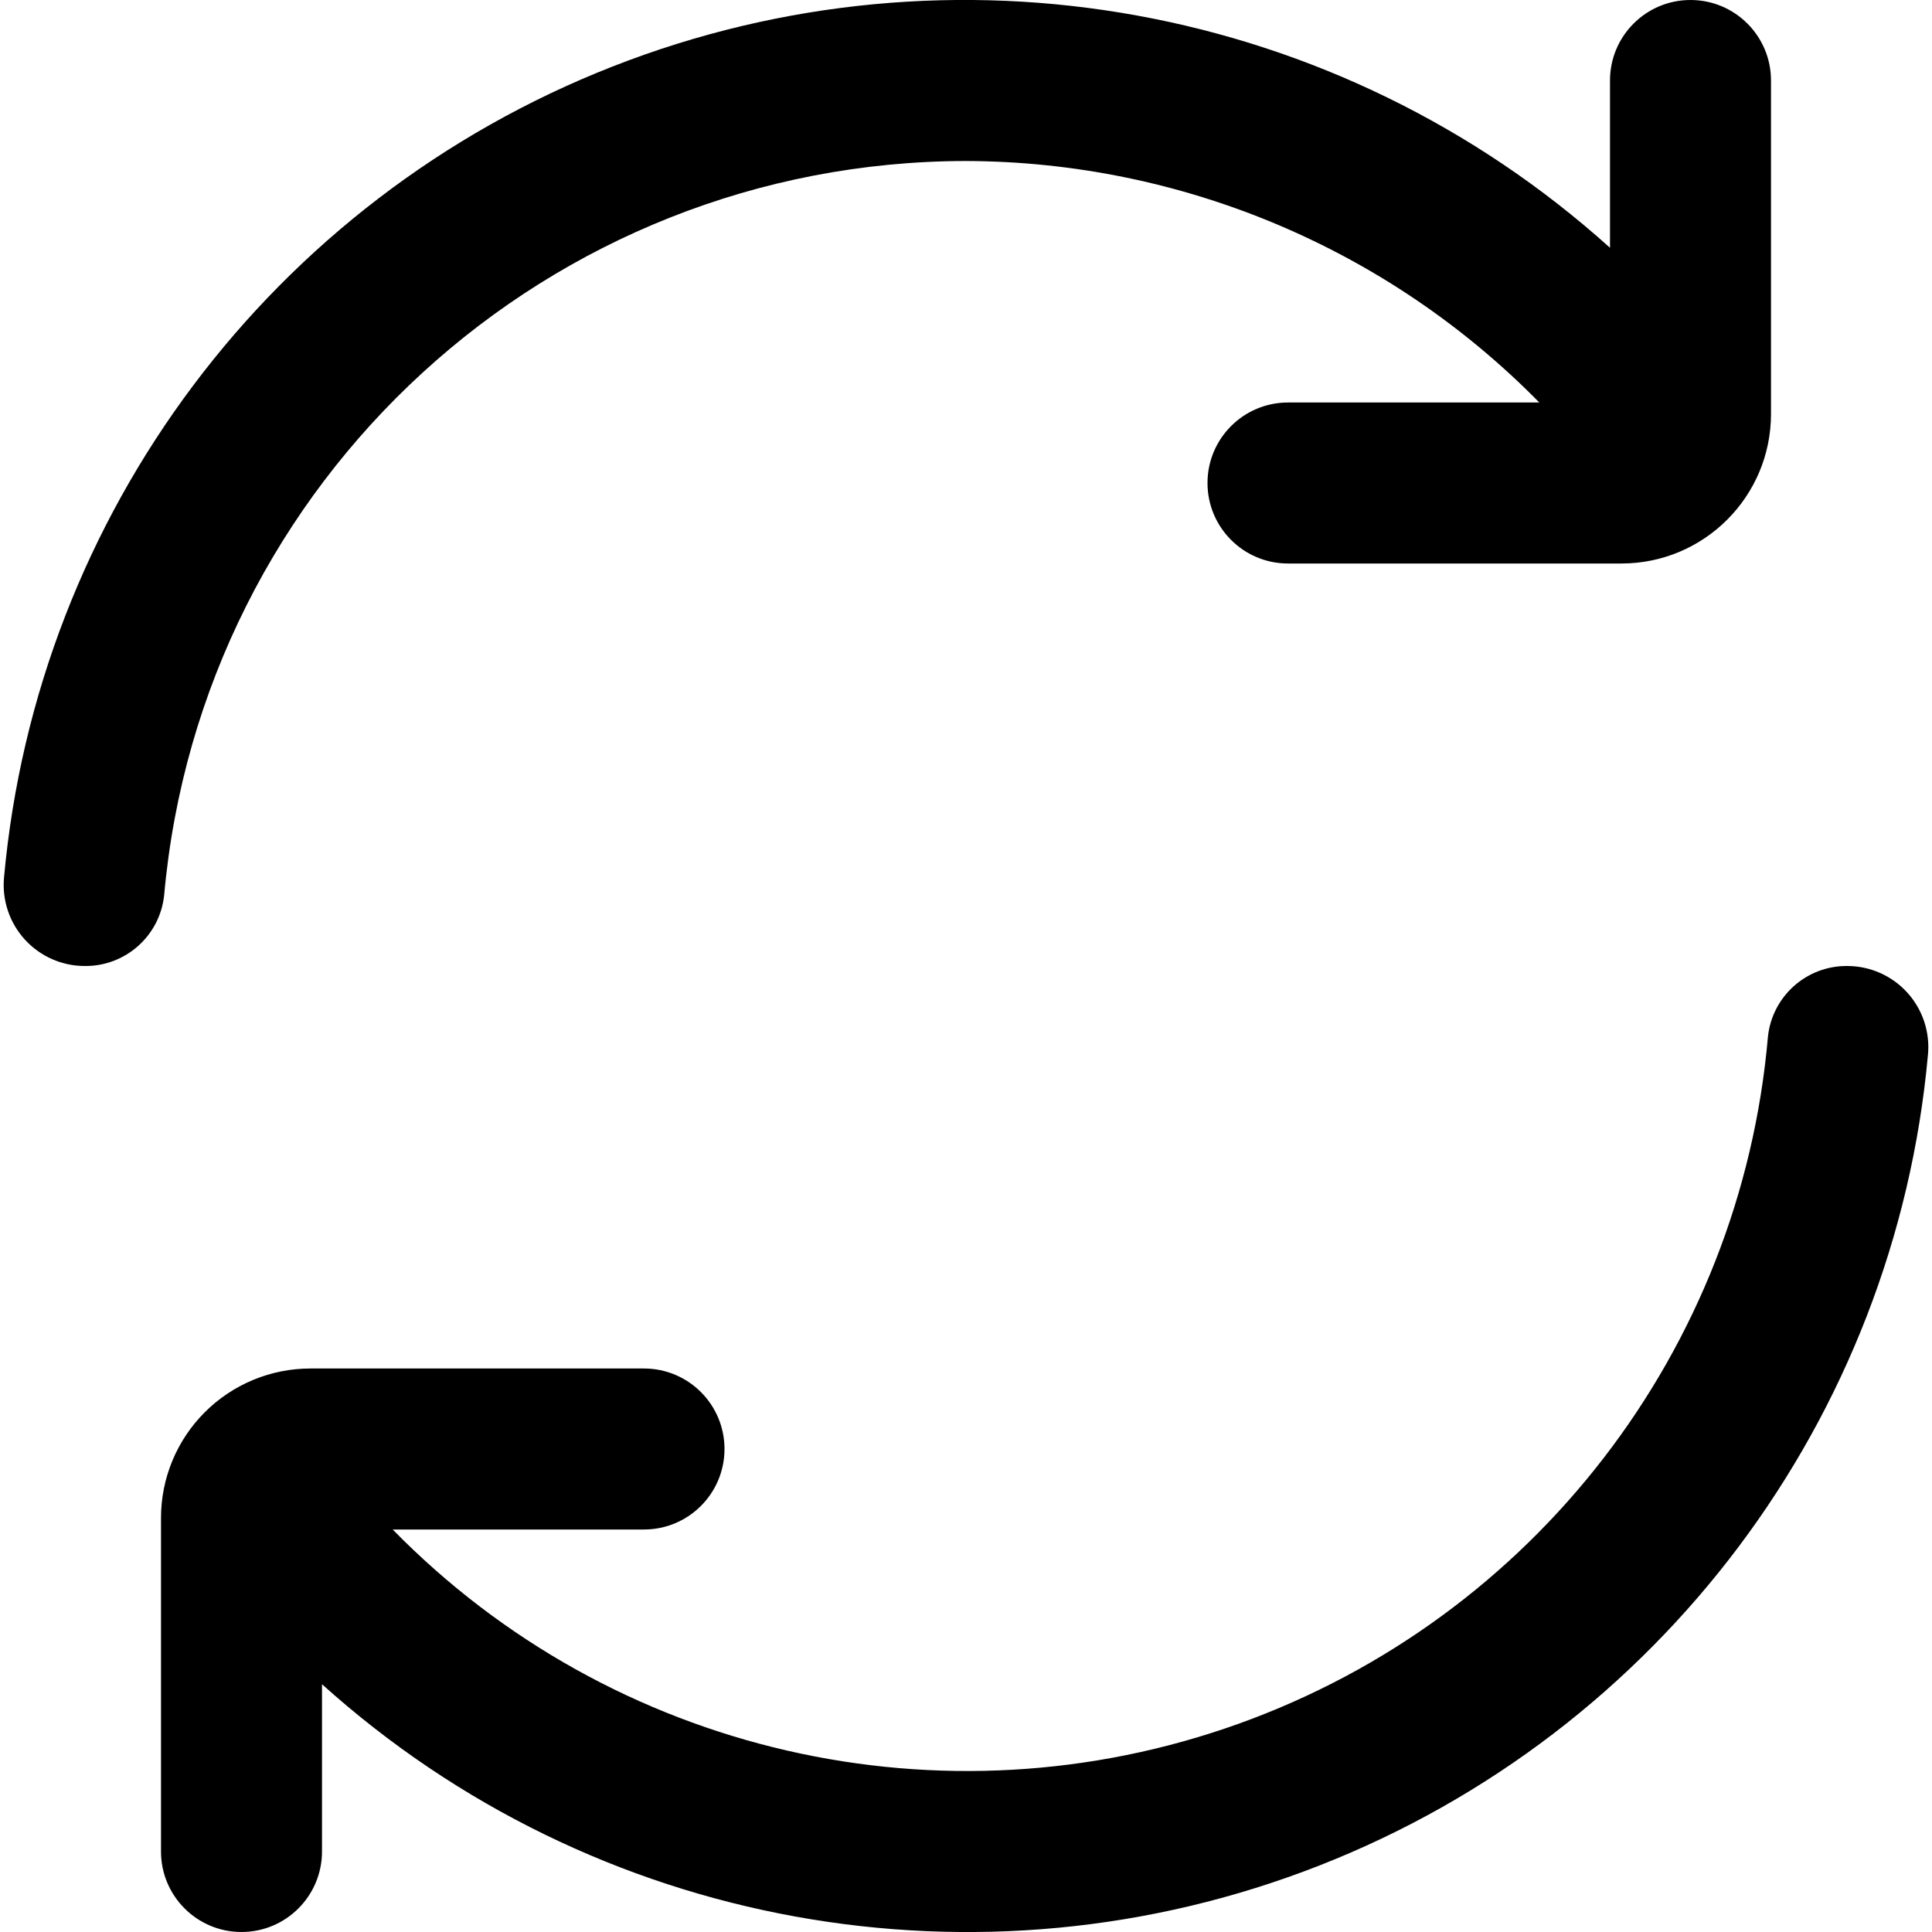
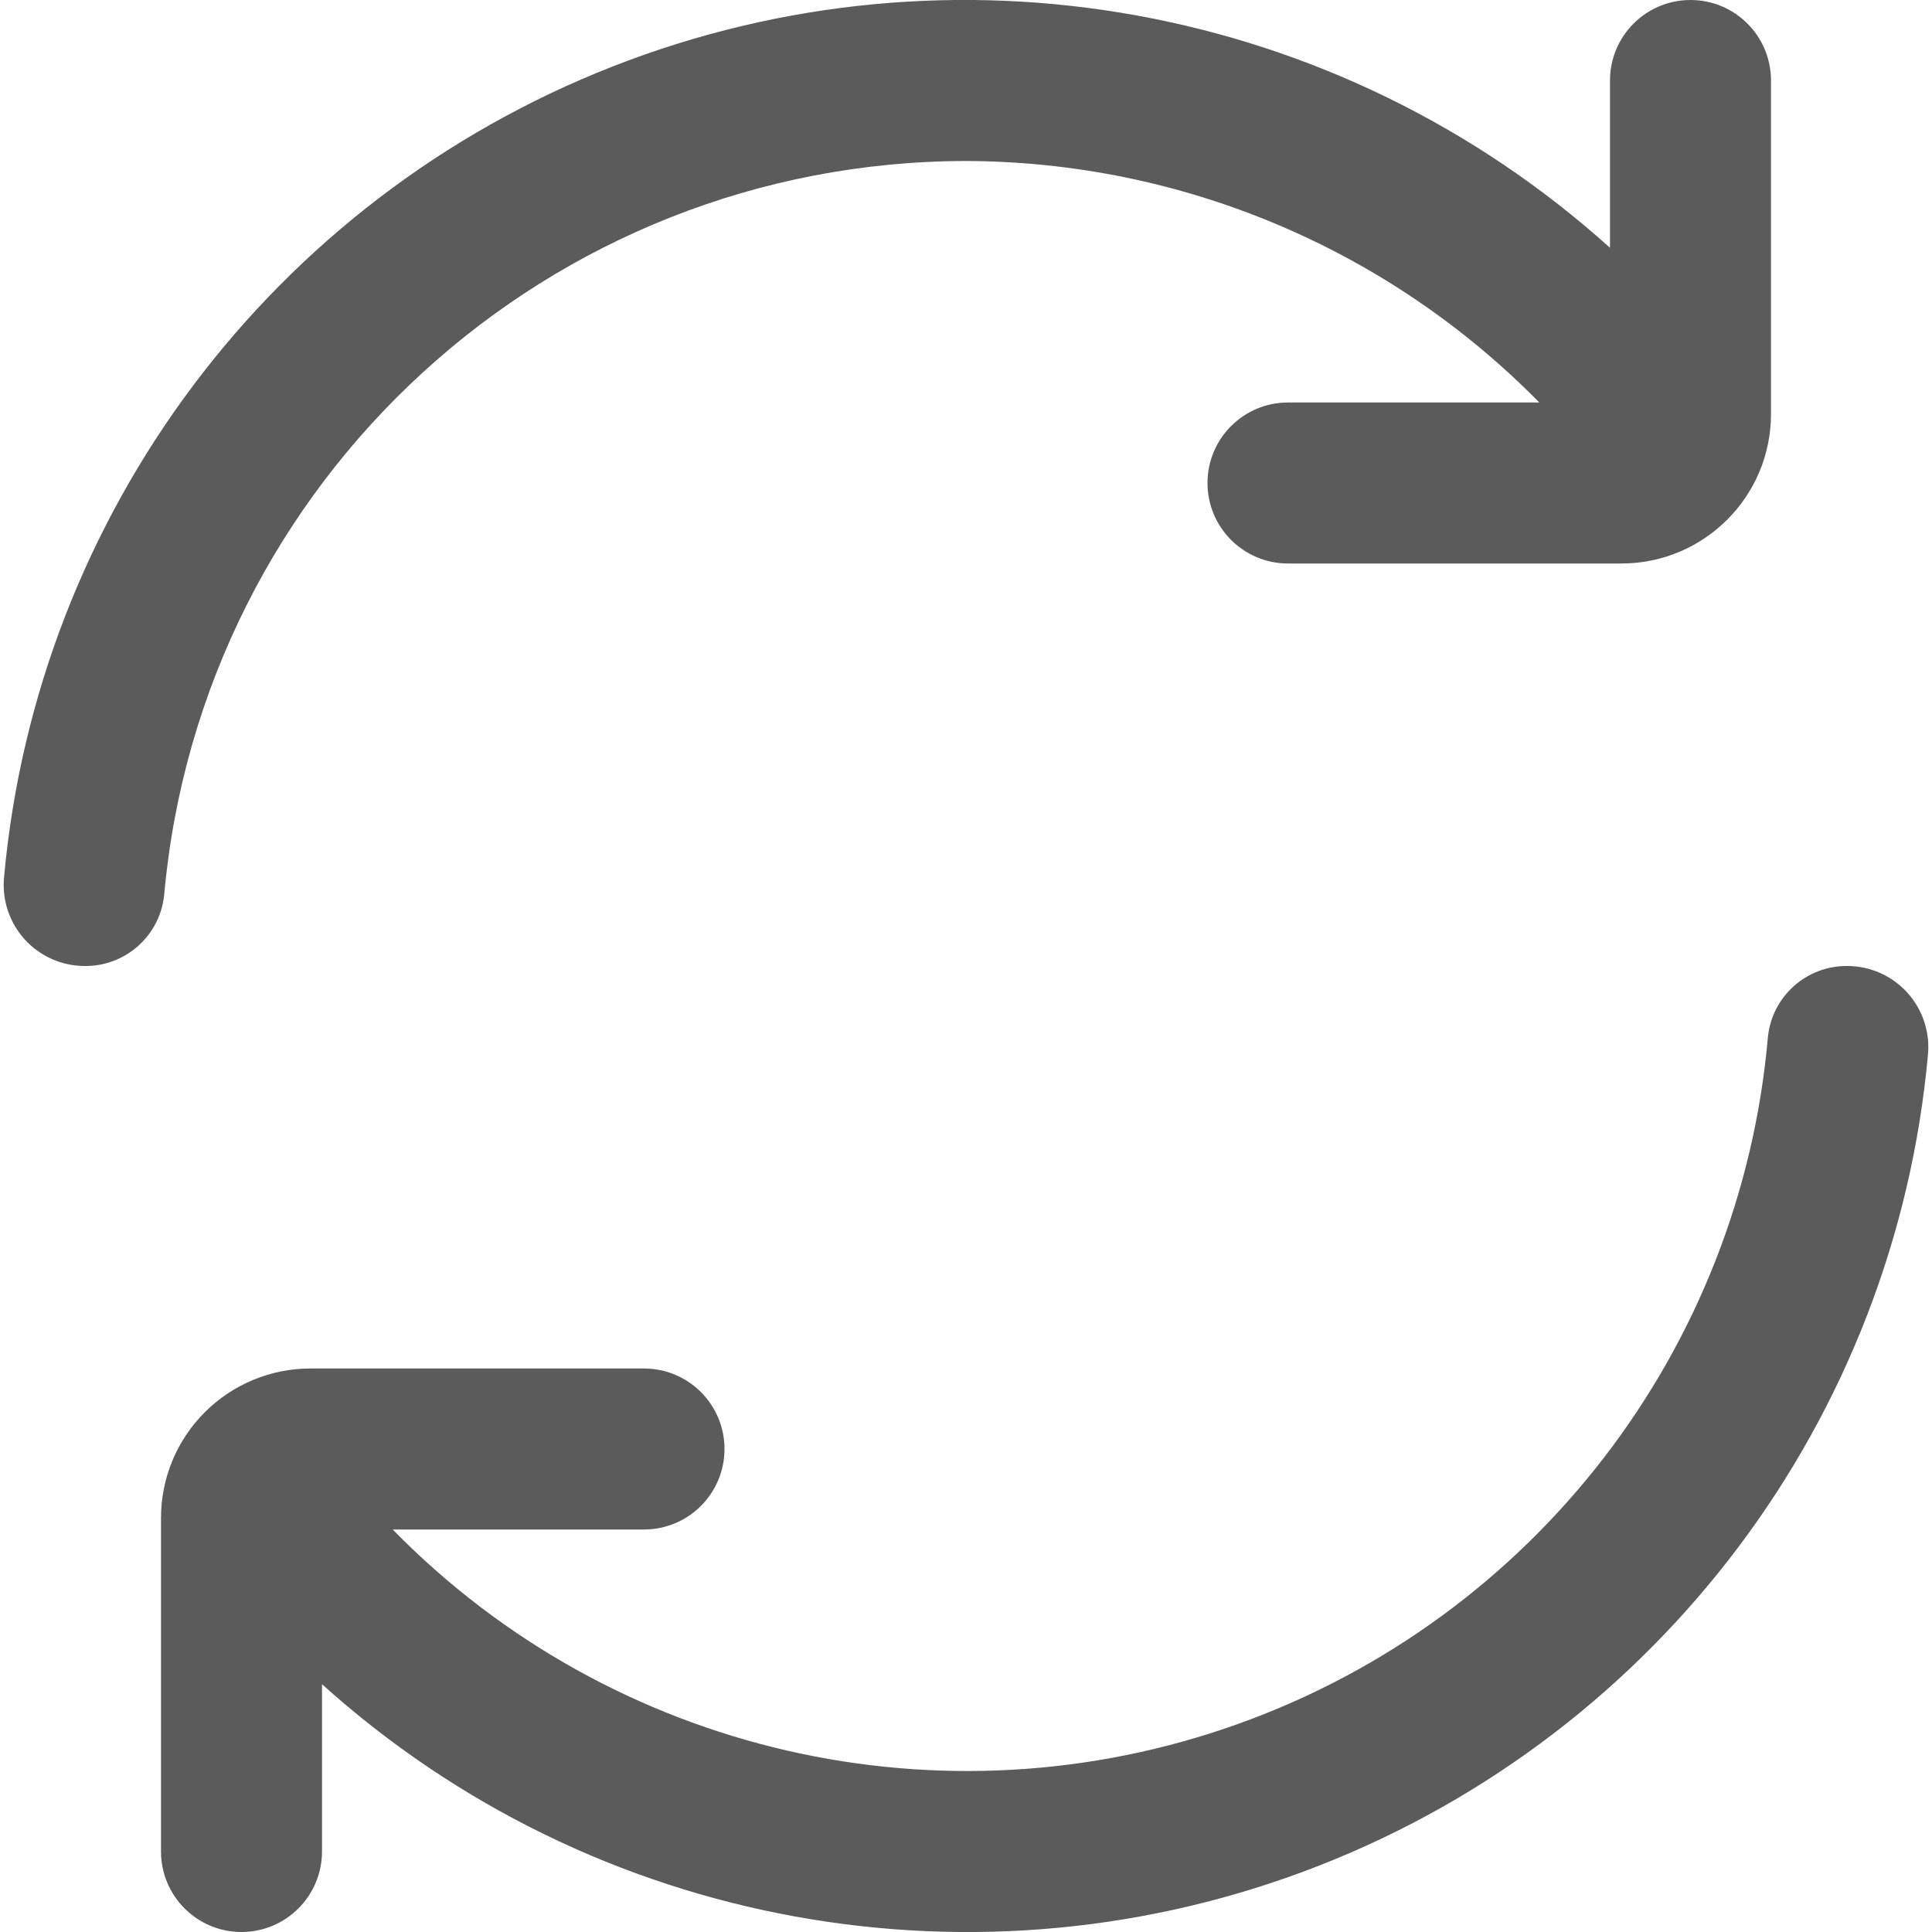
- <svg xmlns="http://www.w3.org/2000/svg" id="Outline" viewBox="0 0 24 24" width="512" height="512">
+ <svg xmlns="http://www.w3.org/2000/svg" fill="#5b5b5b" id="Outline" viewBox="0 0 24 24" width="512" height="512">
  <path d="M12,2a10.032,10.032,0,0,1,7.122,3H16a1,1,0,0,0-1,1h0a1,1,0,0,0,1,1h4.143A1.858,1.858,0,0,0,22,5.143V1a1,1,0,0,0-1-1h0a1,1,0,0,0-1,1V3.078A11.981,11.981,0,0,0,.05,10.9a1.007,1.007,0,0,0,1,1.1h0a.982.982,0,0,0,.989-.878A10.014,10.014,0,0,1,12,2Z" />
  <path d="M22.951,12a.982.982,0,0,0-.989.878A9.986,9.986,0,0,1,4.878,19H8a1,1,0,0,0,1-1H9a1,1,0,0,0-1-1H3.857A1.856,1.856,0,0,0,2,18.857V23a1,1,0,0,0,1,1H3a1,1,0,0,0,1-1V20.922A11.981,11.981,0,0,0,23.95,13.1a1.007,1.007,0,0,0-1-1.1Z" />
</svg>
